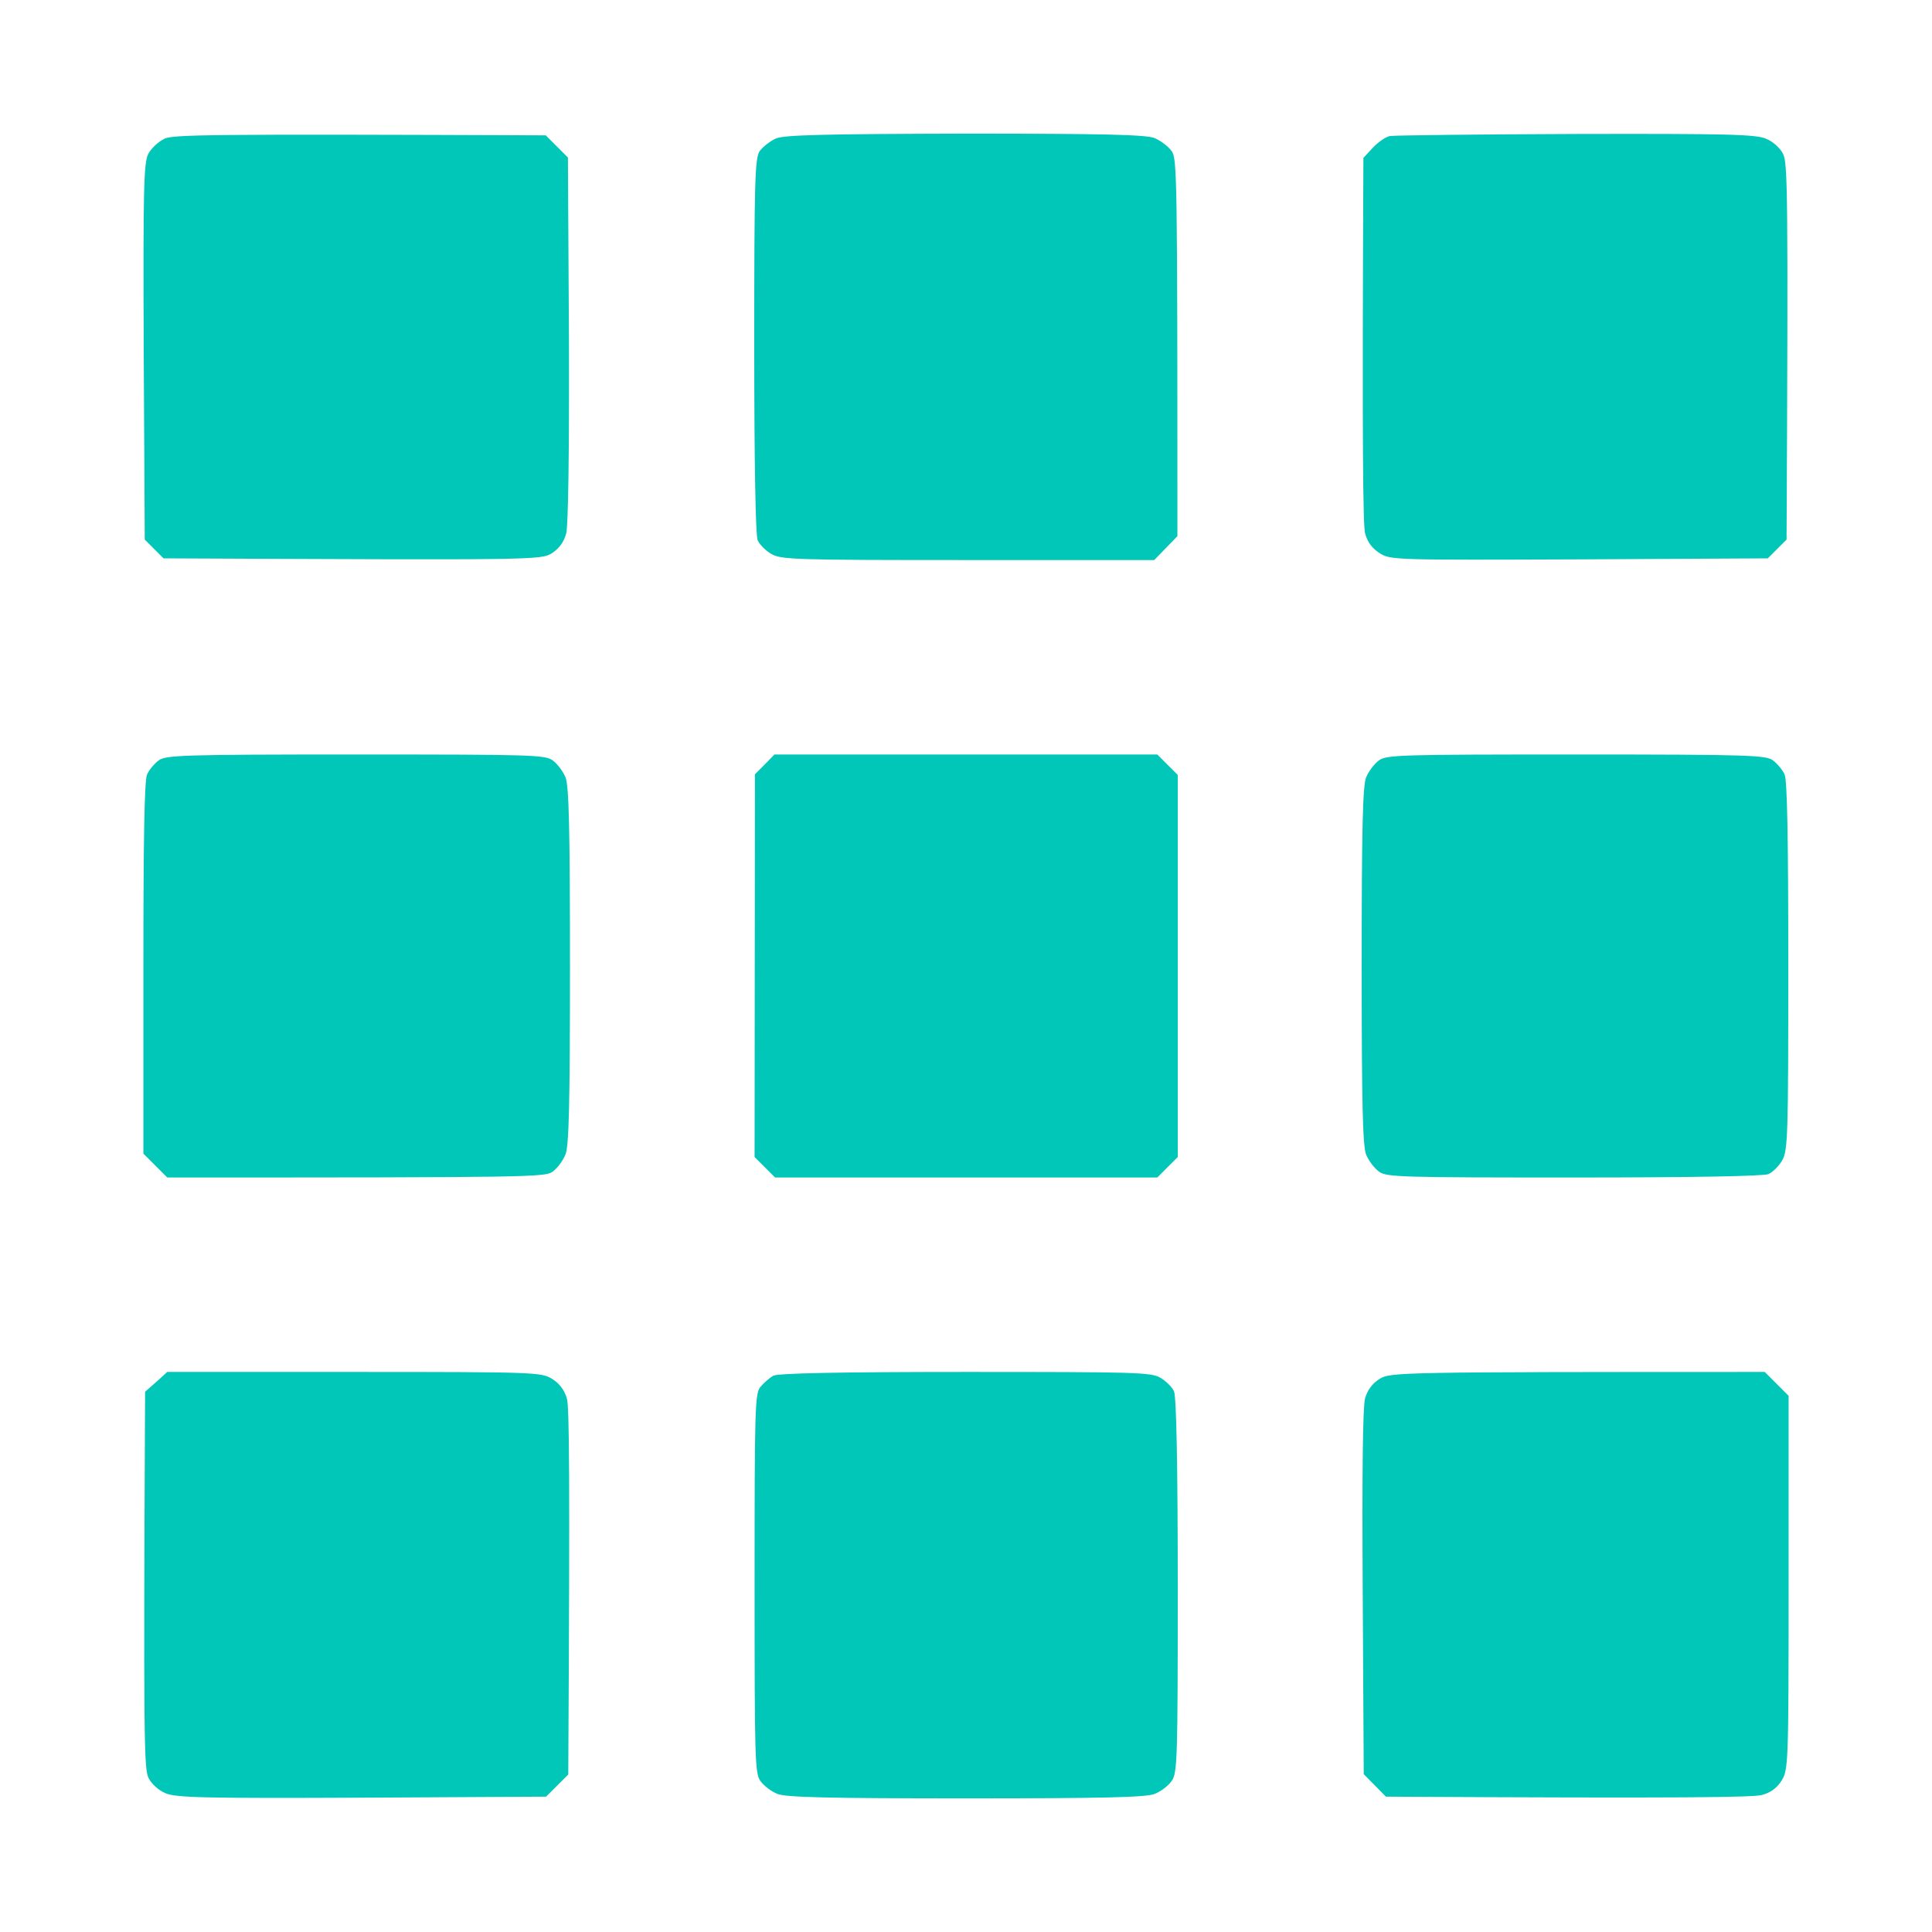
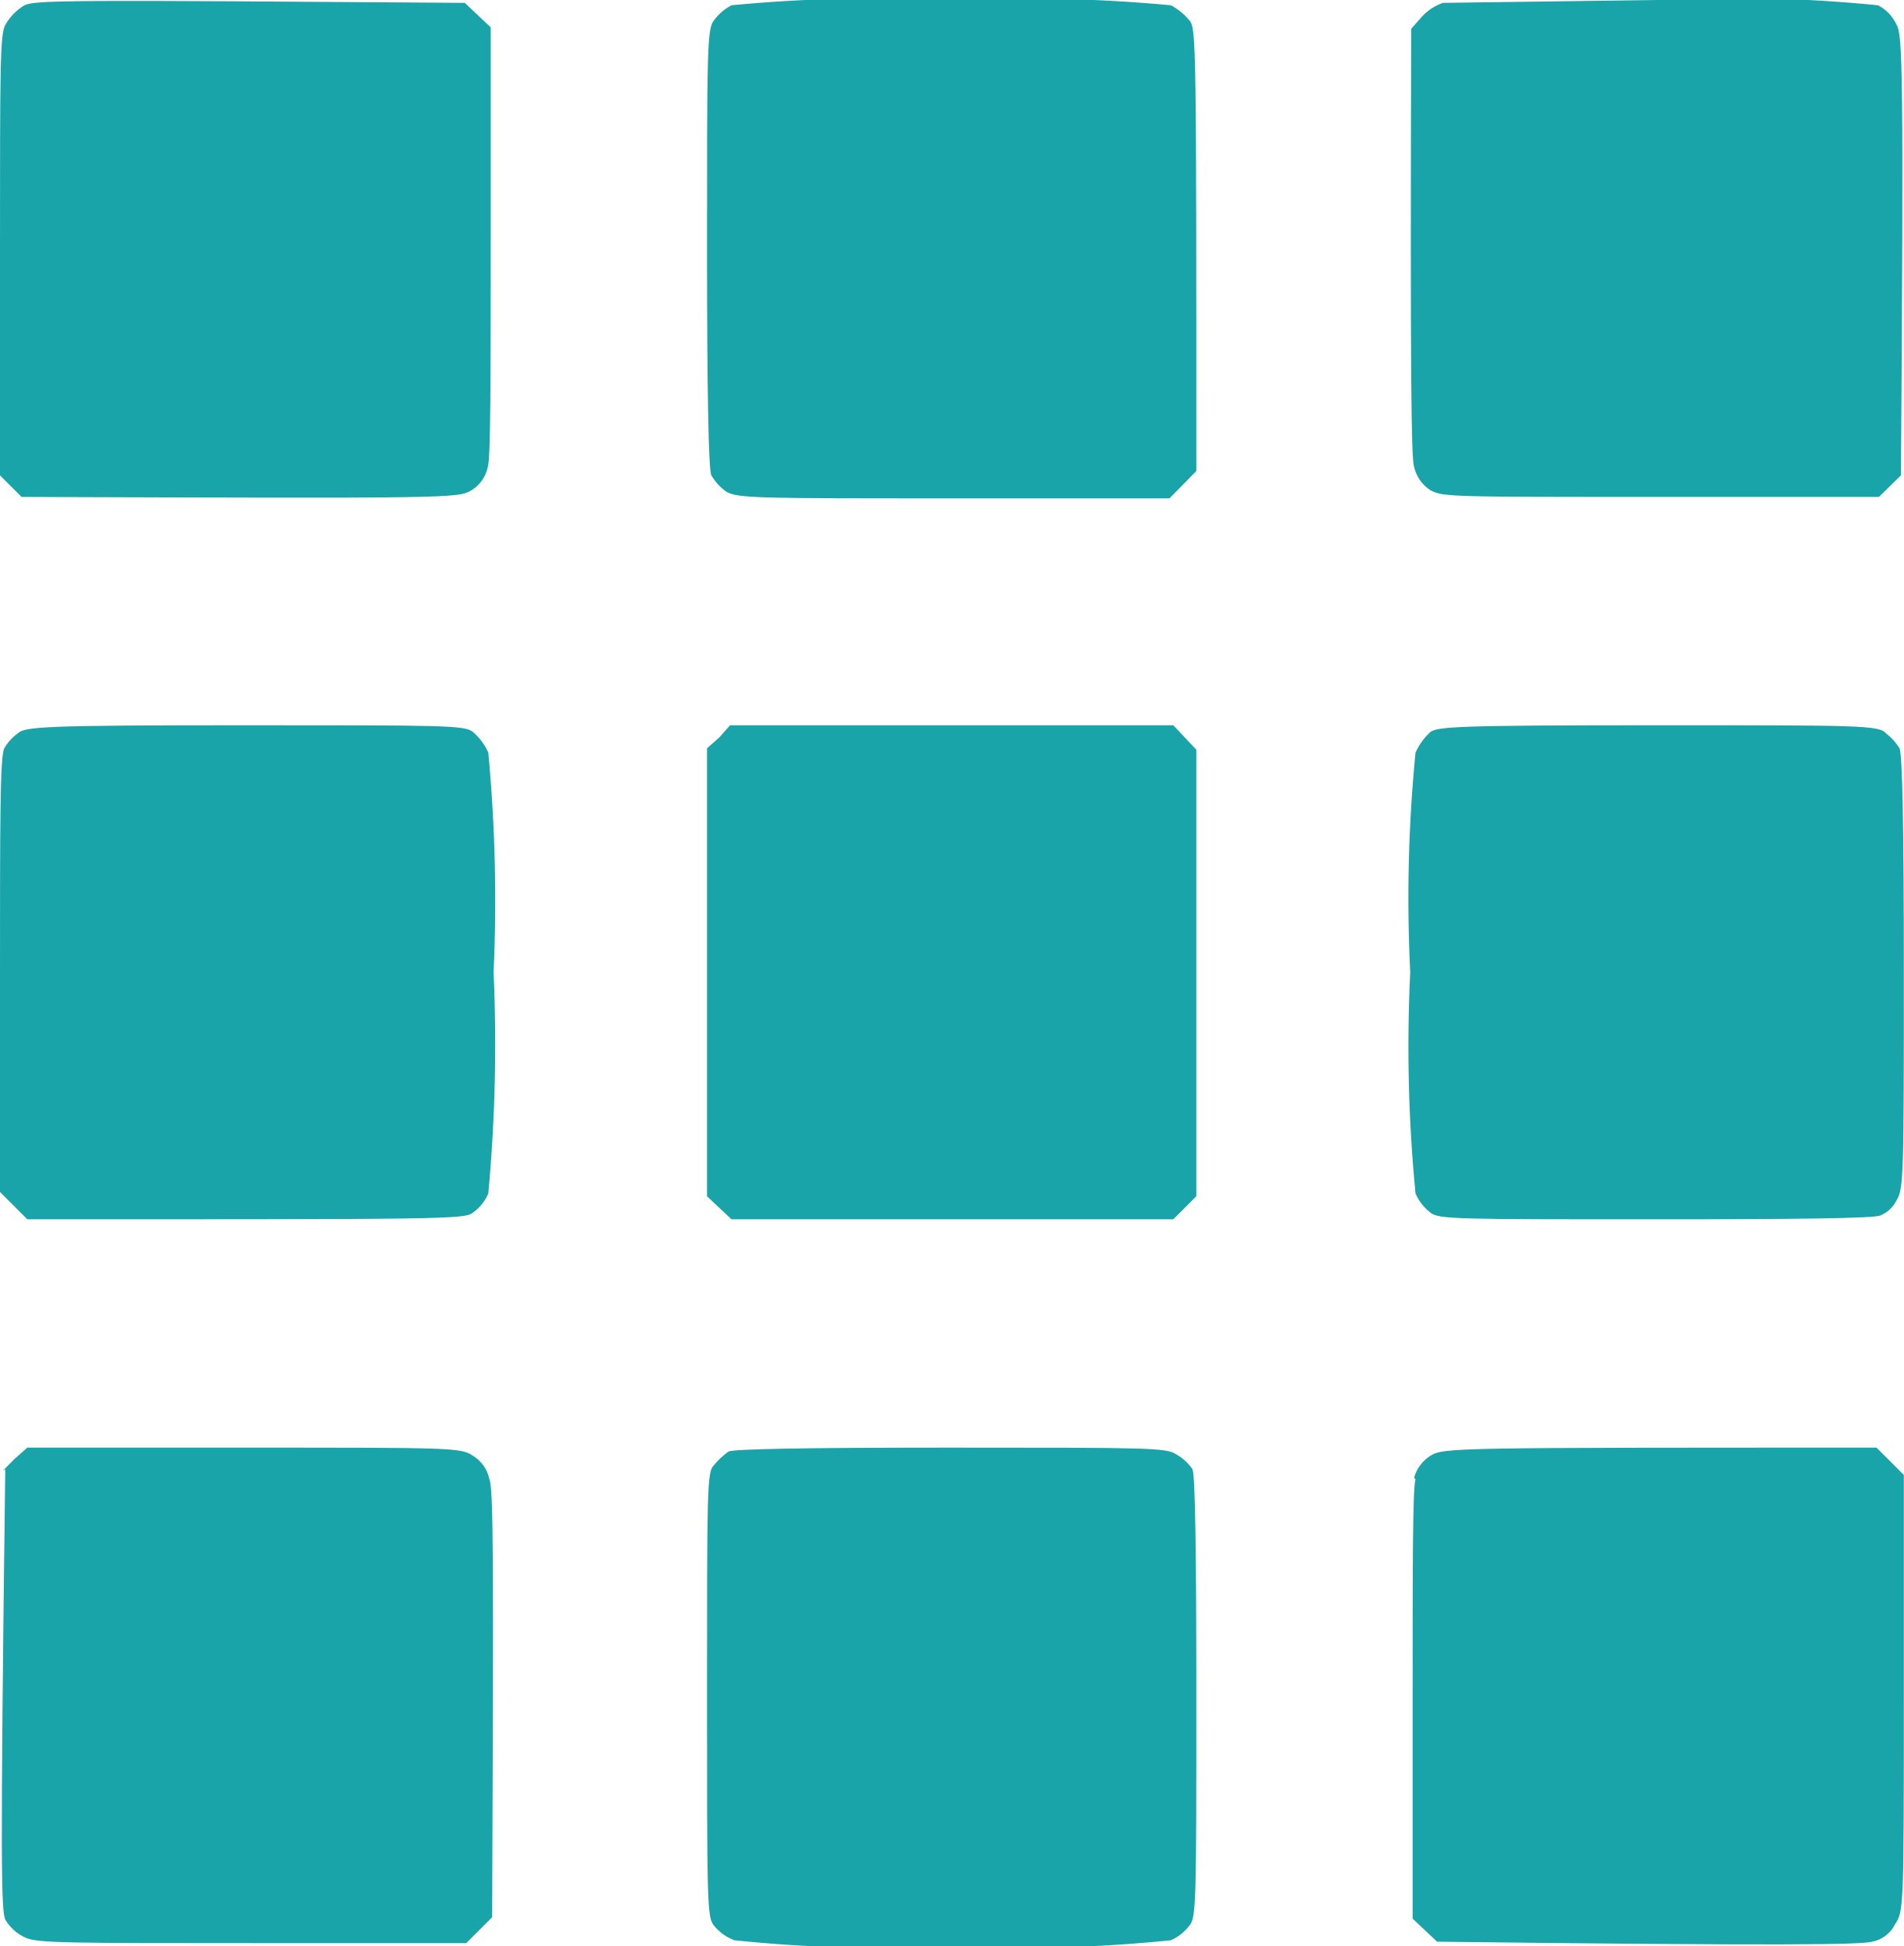
- <svg xmlns="http://www.w3.org/2000/svg" width="512" height="512" viewBox="0 0 512 512" fill="none">
-   <path d="M39.266 40.839C39.99 39.393 41.979 37.494 43.607 36.771H43.517C46.049 35.686 53.917 35.505 144.626 35.867L150.504 41.743L150.776 89.928C150.866 120.033 150.595 139.289 150.052 141.368C149.419 143.719 148.153 145.346 146.254 146.612C143.36 148.42 142.003 148.42 43.336 147.968L38.362 142.995L38.09 93.273C37.91 50.603 38.09 43.19 39.266 40.839Z" fill="#00C7B8" />
-   <path d="M201.33 40.026C202.144 38.941 204.044 37.404 205.671 36.681C207.932 35.777 217.971 35.505 255.774 35.415C292.672 35.415 303.615 35.686 305.967 36.59C307.504 37.223 309.584 38.76 310.489 40.026C311.936 42.014 312.026 45.902 312.026 142.091L305.876 148.42H256.497C211.098 148.42 206.938 148.329 204.405 146.792C202.958 145.979 201.33 144.351 200.788 143.176C200.245 141.911 199.883 123.468 199.883 91.646C199.883 47.529 200.064 41.924 201.33 40.026Z" fill="#00C7B8" />
-   <path d="M363.847 39.122C365.203 37.675 367.284 36.229 368.369 36.048C369.454 35.867 391.611 35.596 417.657 35.505C457.812 35.415 465.318 35.596 468.031 36.771C469.84 37.494 471.829 39.302 472.553 40.839C473.729 43.19 473.91 50.603 473.457 142.995L468.483 147.968L418.471 148.239C369.816 148.42 368.459 148.42 365.656 146.612C363.666 145.346 362.4 143.719 361.767 141.368C361.224 139.289 360.953 120.033 361.315 41.834L363.847 39.122Z" fill="#00C7B8" />
-   <path d="M38.995 205.193C39.537 204.018 40.894 202.391 41.979 201.577C43.698 200.131 47.858 199.95 94.071 199.95C140.556 199.95 144.445 200.04 146.435 201.487C147.701 202.391 149.238 204.47 149.871 206.007C150.776 208.357 151.047 219.296 151.047 256C151.047 292.704 150.776 303.643 149.871 305.903C149.238 307.53 147.701 309.609 146.435 310.513C144.445 311.96 140.556 312.05 44.331 312.05L38 305.722V256.452C38 222.008 38.271 206.549 38.995 205.193Z" fill="#00C7B8" />
-   <path d="M362.038 206.007C362.671 204.47 364.209 202.391 365.475 201.487C367.464 200.04 371.353 199.95 417.838 199.95C464.052 199.95 468.212 200.131 469.93 201.577C471.016 202.391 472.372 204.018 472.915 205.193C473.638 206.549 473.91 221.827 473.91 256C473.91 300.84 473.819 304.999 472.282 307.53C471.468 308.977 469.84 310.604 468.664 311.146C467.398 311.689 448.949 312.05 417.115 312.05C371.353 312.05 367.464 311.96 365.475 310.513C364.209 309.609 362.671 307.53 362.038 305.993C361.134 303.643 360.862 292.704 360.862 256C360.862 219.296 361.134 208.357 362.038 206.007Z" fill="#00C7B8" />
-   <path d="M38.452 368.824L41.437 366.202L44.331 363.58H93.891C141.732 363.58 143.45 363.671 146.254 365.388C148.244 366.594 149.57 368.342 150.233 370.632C150.866 372.802 151.047 390.159 150.595 470.257L144.716 476.133L95.88 476.404C54.098 476.585 46.592 476.404 43.878 475.229C42.07 474.506 40.08 472.698 39.357 471.161C38.181 468.81 38 461.397 38.452 368.824Z" fill="#00C7B8" />
-   <path d="M201.511 367.558C202.416 366.473 203.953 365.117 204.948 364.575C206.124 363.942 221.86 363.58 255.774 363.58C300.902 363.58 305.062 363.671 307.504 365.117C309.042 366.021 310.67 367.649 311.122 368.733C311.755 370.089 312.117 388.532 312.117 420.263C312.117 466.098 312.026 469.986 310.489 471.974C309.675 473.24 307.595 474.777 305.967 475.41C303.706 476.314 292.672 476.585 256.045 476.585C219.328 476.585 208.385 476.314 206.033 475.41C204.405 474.777 202.416 473.24 201.511 471.974C200.064 469.986 199.974 466.098 199.974 419.631C199.974 373.434 200.064 369.276 201.511 367.558Z" fill="#00C7B8" />
-   <path d="M361.767 370.541C362.43 368.312 363.726 366.594 365.656 365.388C368.55 363.671 370.268 363.58 467.669 363.58L474 369.909V419.359C474 467.273 473.91 468.991 472.191 471.794C470.985 473.782 469.237 475.078 466.946 475.681C464.685 476.314 447.411 476.585 367.284 476.133L361.405 470.166L361.134 422.072C360.953 390.159 361.134 372.802 361.767 370.541Z" fill="#00C7B8" />
-   <path d="M200.064 205.193L202.687 202.571L205.219 199.95H306.69L312.117 205.374V306.626L306.69 312.05H205.4L199.974 306.626L200.064 205.193Z" fill="#00C7B8" />
+ <svg xmlns="http://www.w3.org/2000/svg" viewBox="0 0 39.69 40.57">
+   <defs>
+     <style>.cls-1{fill:#19a4aa;}</style>
+   </defs>
+   <g id="Слой_2" data-name="Слой 2">
+     <g id="Слой_1-2" data-name="Слой 1">
+       <path class="cls-1" d="M.11.52A1.12,1.12,0,0,1,.51.11h0C.74,0,1.45,0,9.69.06l.54.51,0,4.44c0,2.78,0,4.55-.06,4.72a.74.74,0,0,1-.34.49c-.28.17-.39.17-9.38.14L0,9.91,0,5.33C0,1.4,0,.72.11.52ZM14.88.43a1.07,1.07,0,0,1,.37-.32A32,32,0,0,1,19.81,0a33.54,33.54,0,0,1,4.6.11,1.31,1.31,0,0,1,.39.32c.14.17.14.54.14,9.39l-.56.57H19.9c-4.14,0-4.51,0-4.76-.14a1.09,1.09,0,0,1-.31-.34c-.06-.12-.09-1.81-.09-4.73,0-4.06,0-4.58.14-4.75ZM29.65.34a1.08,1.08,0,0,1,.43-.28L34.55,0a30.4,30.4,0,0,1,4.6.11.85.85,0,0,1,.39.41c.12.2.15.88.09,9.39l-.46.45H34.64c-4.42,0-4.56,0-4.82-.14a.78.78,0,0,1-.34-.49c-.06-.17-.08-1.94-.06-9.13ZM.09,15.6a1,1,0,0,1,.28-.31c.14-.14.54-.17,4.73-.17s4.59,0,4.76.14a1.24,1.24,0,0,1,.32.43,33.08,33.08,0,0,1,.11,4.58,33.77,33.77,0,0,1-.11,4.61.92.92,0,0,1-.32.4c-.17.14-.53.14-9.29.14L0,24.85V20.33c0-3.18,0-4.58.09-4.73Zm29.42.09a1.35,1.35,0,0,1,.31-.43c.17-.11.54-.14,4.76-.14s4.59,0,4.74.17a1.16,1.16,0,0,1,.28.31c.06.15.09,1.55.09,4.67,0,4.12,0,4.52-.15,4.75a.65.65,0,0,1-.34.32c-.11.06-1.78.08-4.7.08-4.14,0-4.51,0-4.68-.14a1,1,0,0,1-.31-.4,31.73,31.73,0,0,1-.11-4.61,31.09,31.09,0,0,1,.11-4.58ZM.06,30.66l.25-.25.26-.23H5.1c4.34,0,4.51,0,4.76.17a.74.74,0,0,1,.34.48c.09.18.09,1.78.06,9.14l-.54.54-4.45,0c-3.8,0-4.48,0-4.73-.11a.93.93,0,0,1-.43-.38c-.08-.2-.11-.88,0-9.39Zm14.82-.11a1.62,1.62,0,0,1,.31-.29c.12-.05,1.53-.08,4.62-.08,4.11,0,4.51,0,4.71.14a1,1,0,0,1,.34.31c.06.15.08,1.84.08,4.76,0,4.21,0,4.58-.14,4.75a1,1,0,0,1-.39.31,30,30,0,0,1-4.57.12,28.94,28.94,0,0,1-4.53-.12,1,1,0,0,1-.43-.31c-.14-.17-.14-.54-.14-4.81s0-4.64.14-4.78Zm14.6.26a.79.79,0,0,1,.34-.46c.28-.17.43-.17,9.3-.17l.57.57V35.3c0,4.41,0,4.55-.18,4.81a.67.67,0,0,1-.48.37c-.2.06-1.75.09-9.07,0L29.45,40l0-4.41c0-3,0-4.55.06-4.75ZM14.74,15.6l.26-.23.22-.25h9.24l.48.51v9.31l-.48.48H15.25l-.51-.48Z" />
+     </g>
+   </g>
</svg>
